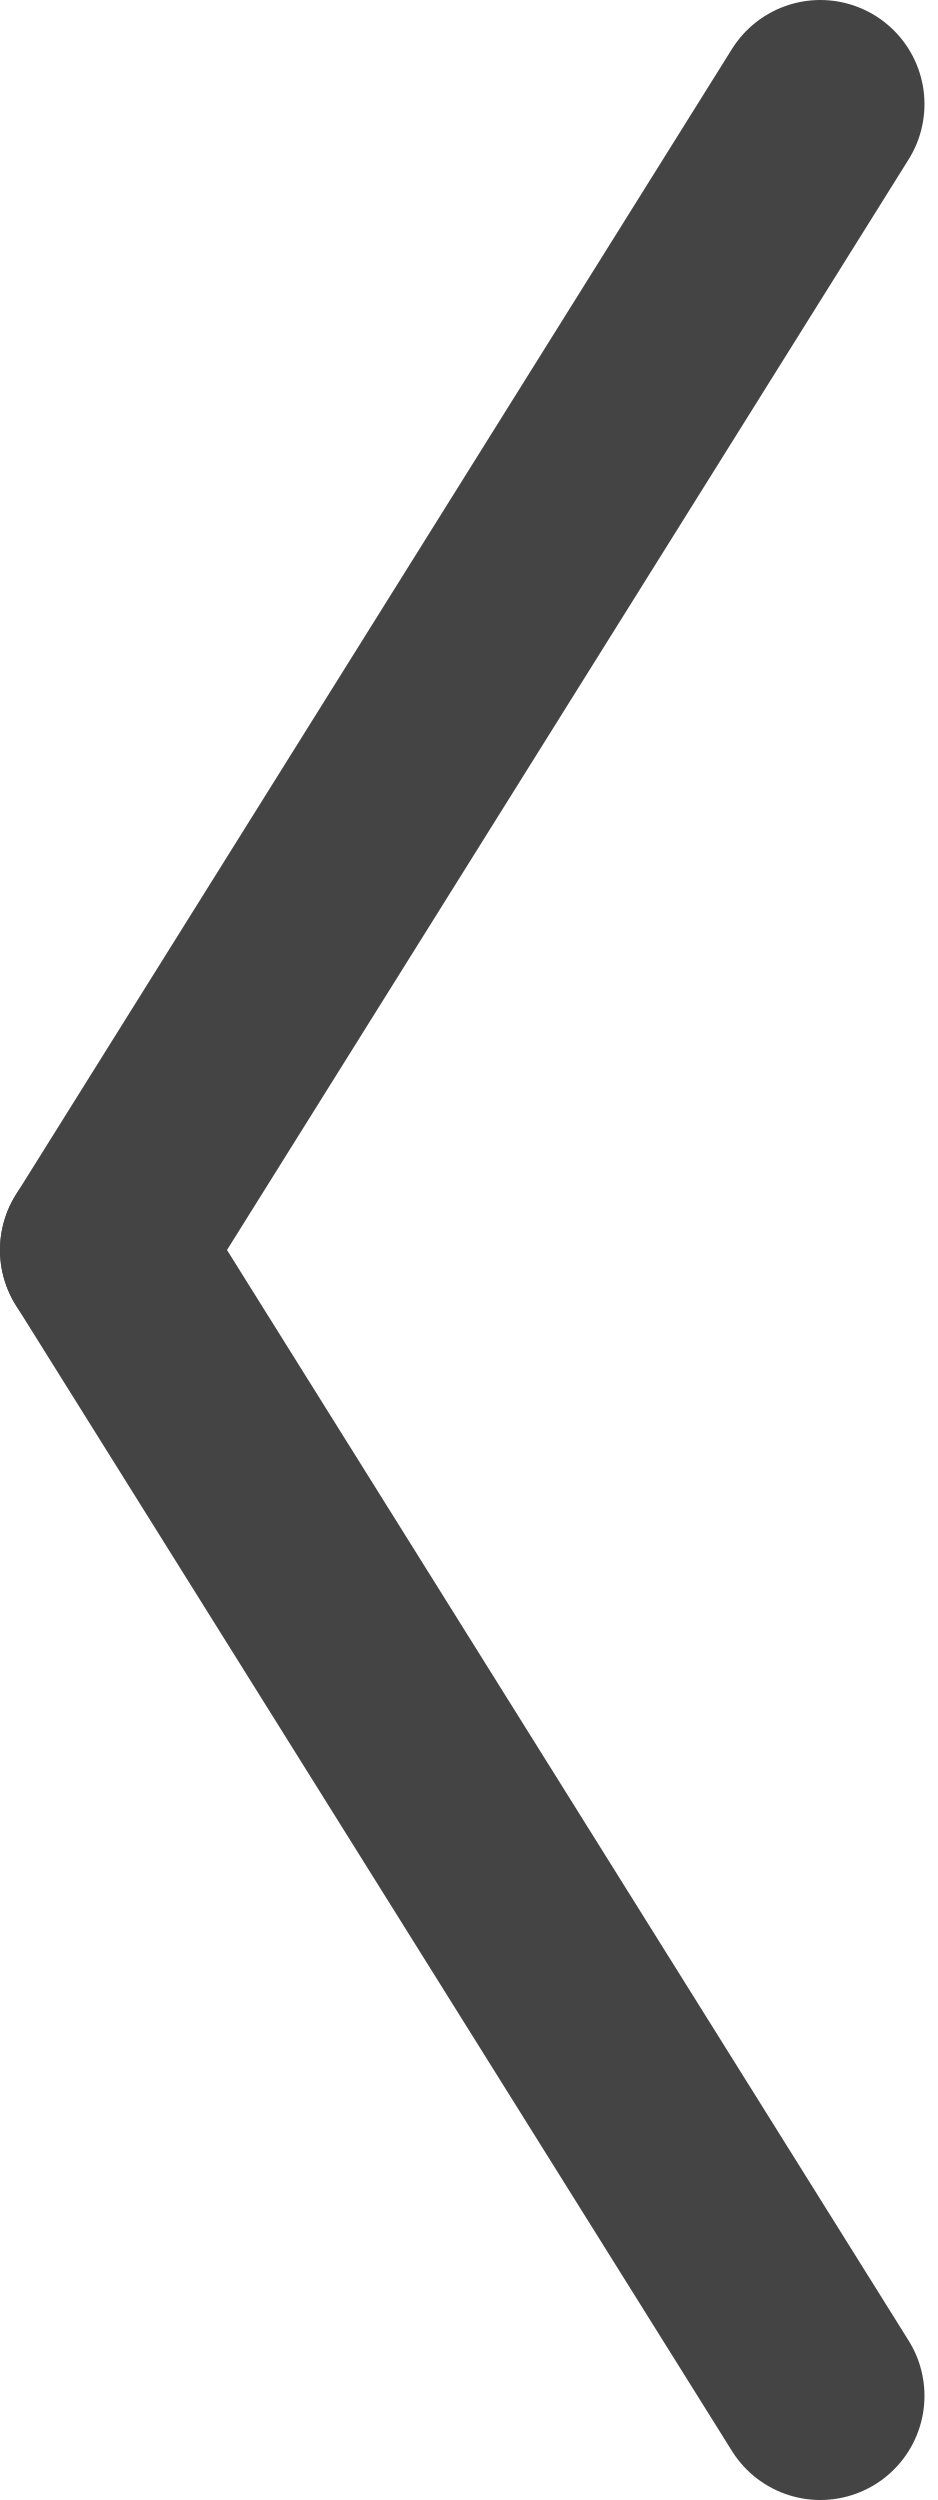
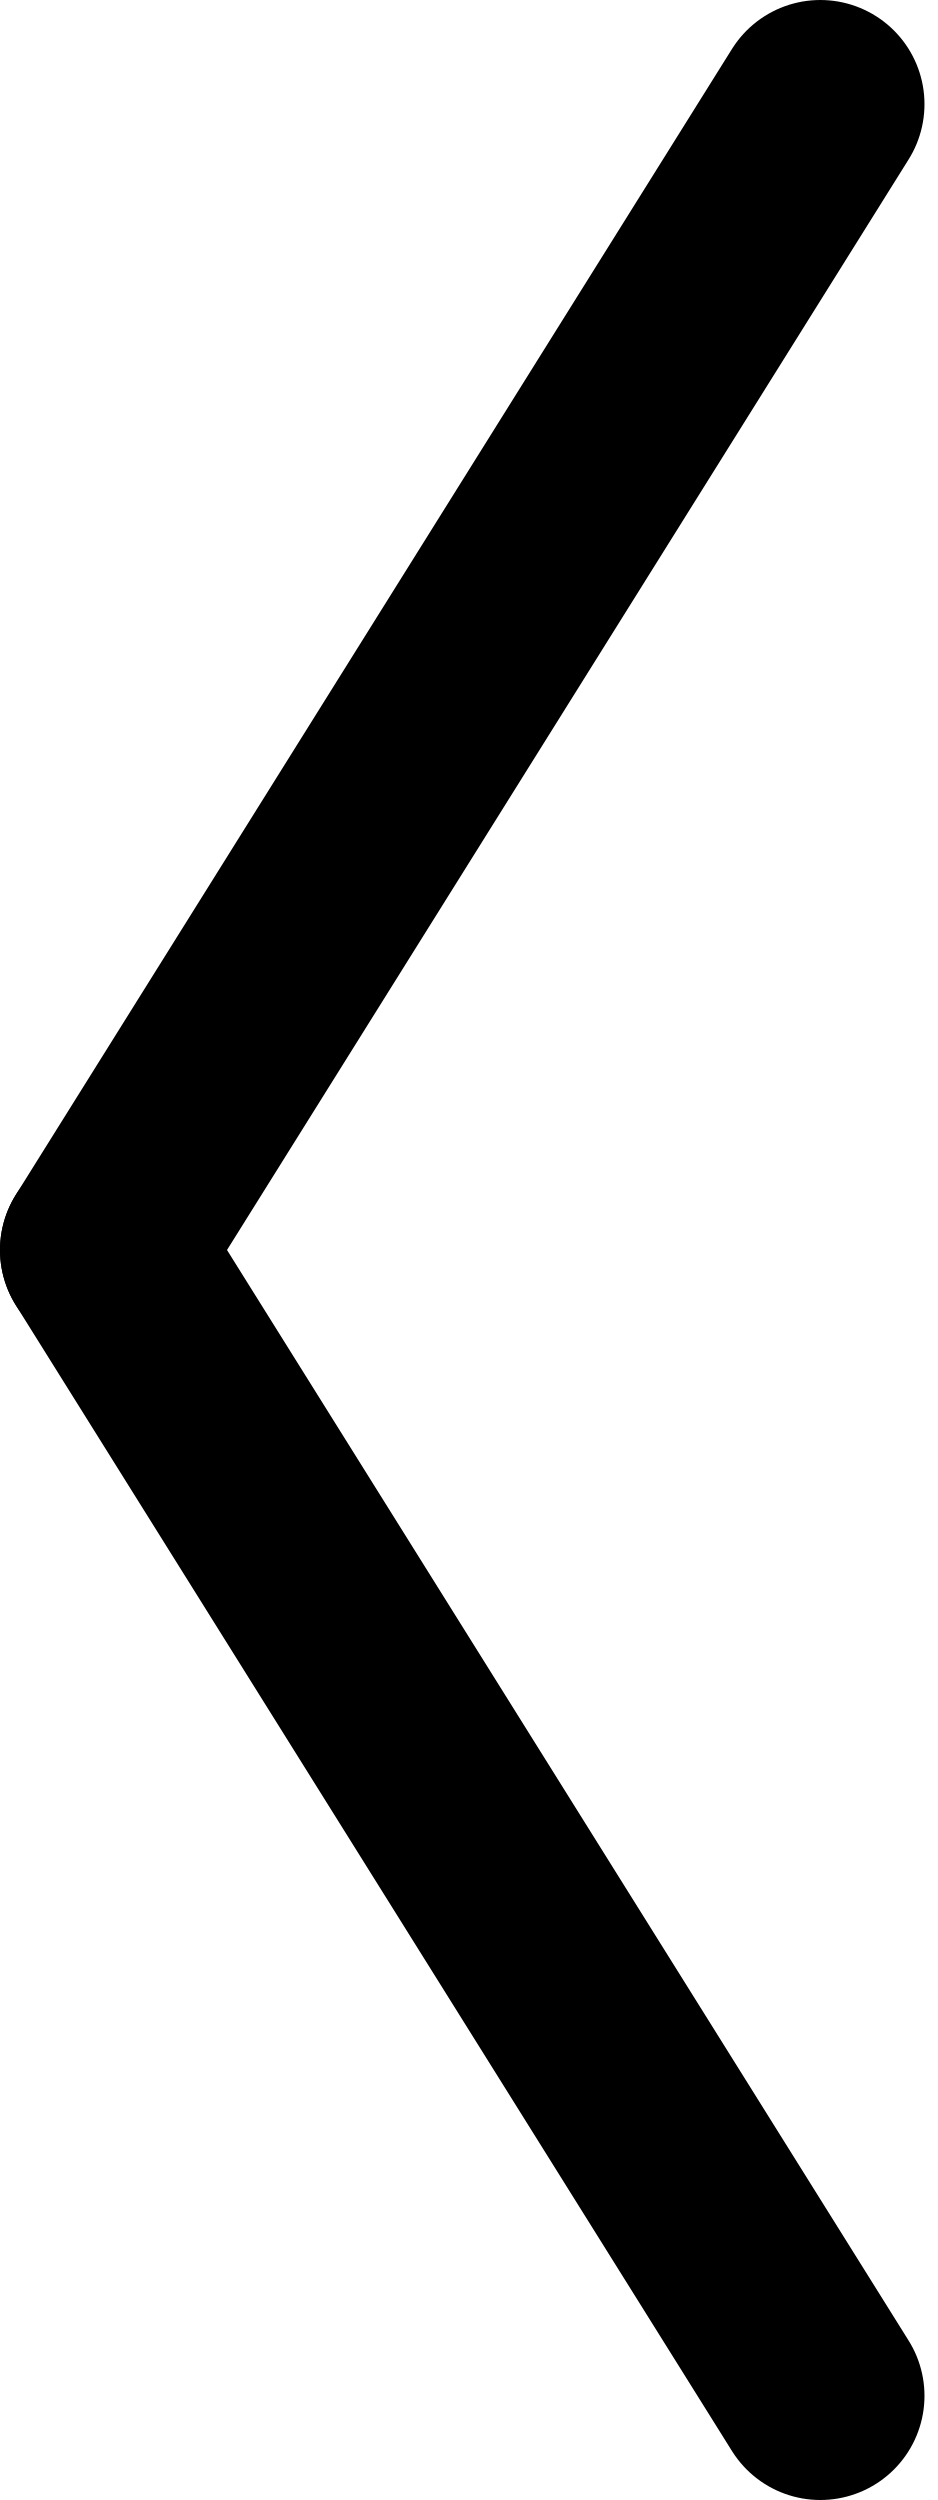
- <svg xmlns="http://www.w3.org/2000/svg" width="18" height="48" viewBox="0 0 18 48" fill="none">
-   <path d="M15.75 2L2 24" stroke="#444444" stroke-width="4" stroke-linecap="round" />
-   <path d="M15.75 46L2 24" stroke="#444444" stroke-width="4" stroke-linecap="round" />
+ <svg xmlns="http://www.w3.org/2000/svg" class="commonSvg" width="18" height="48" viewBox="0 0 18 48" fill="none">
+   <path d="M15.75 2L2 24" stroke="currentColor" stroke-width="4" stroke-linecap="round" />
+   <path d="M15.75 46L2 24" stroke="currentColor" stroke-width="4" stroke-linecap="round" />
</svg>
